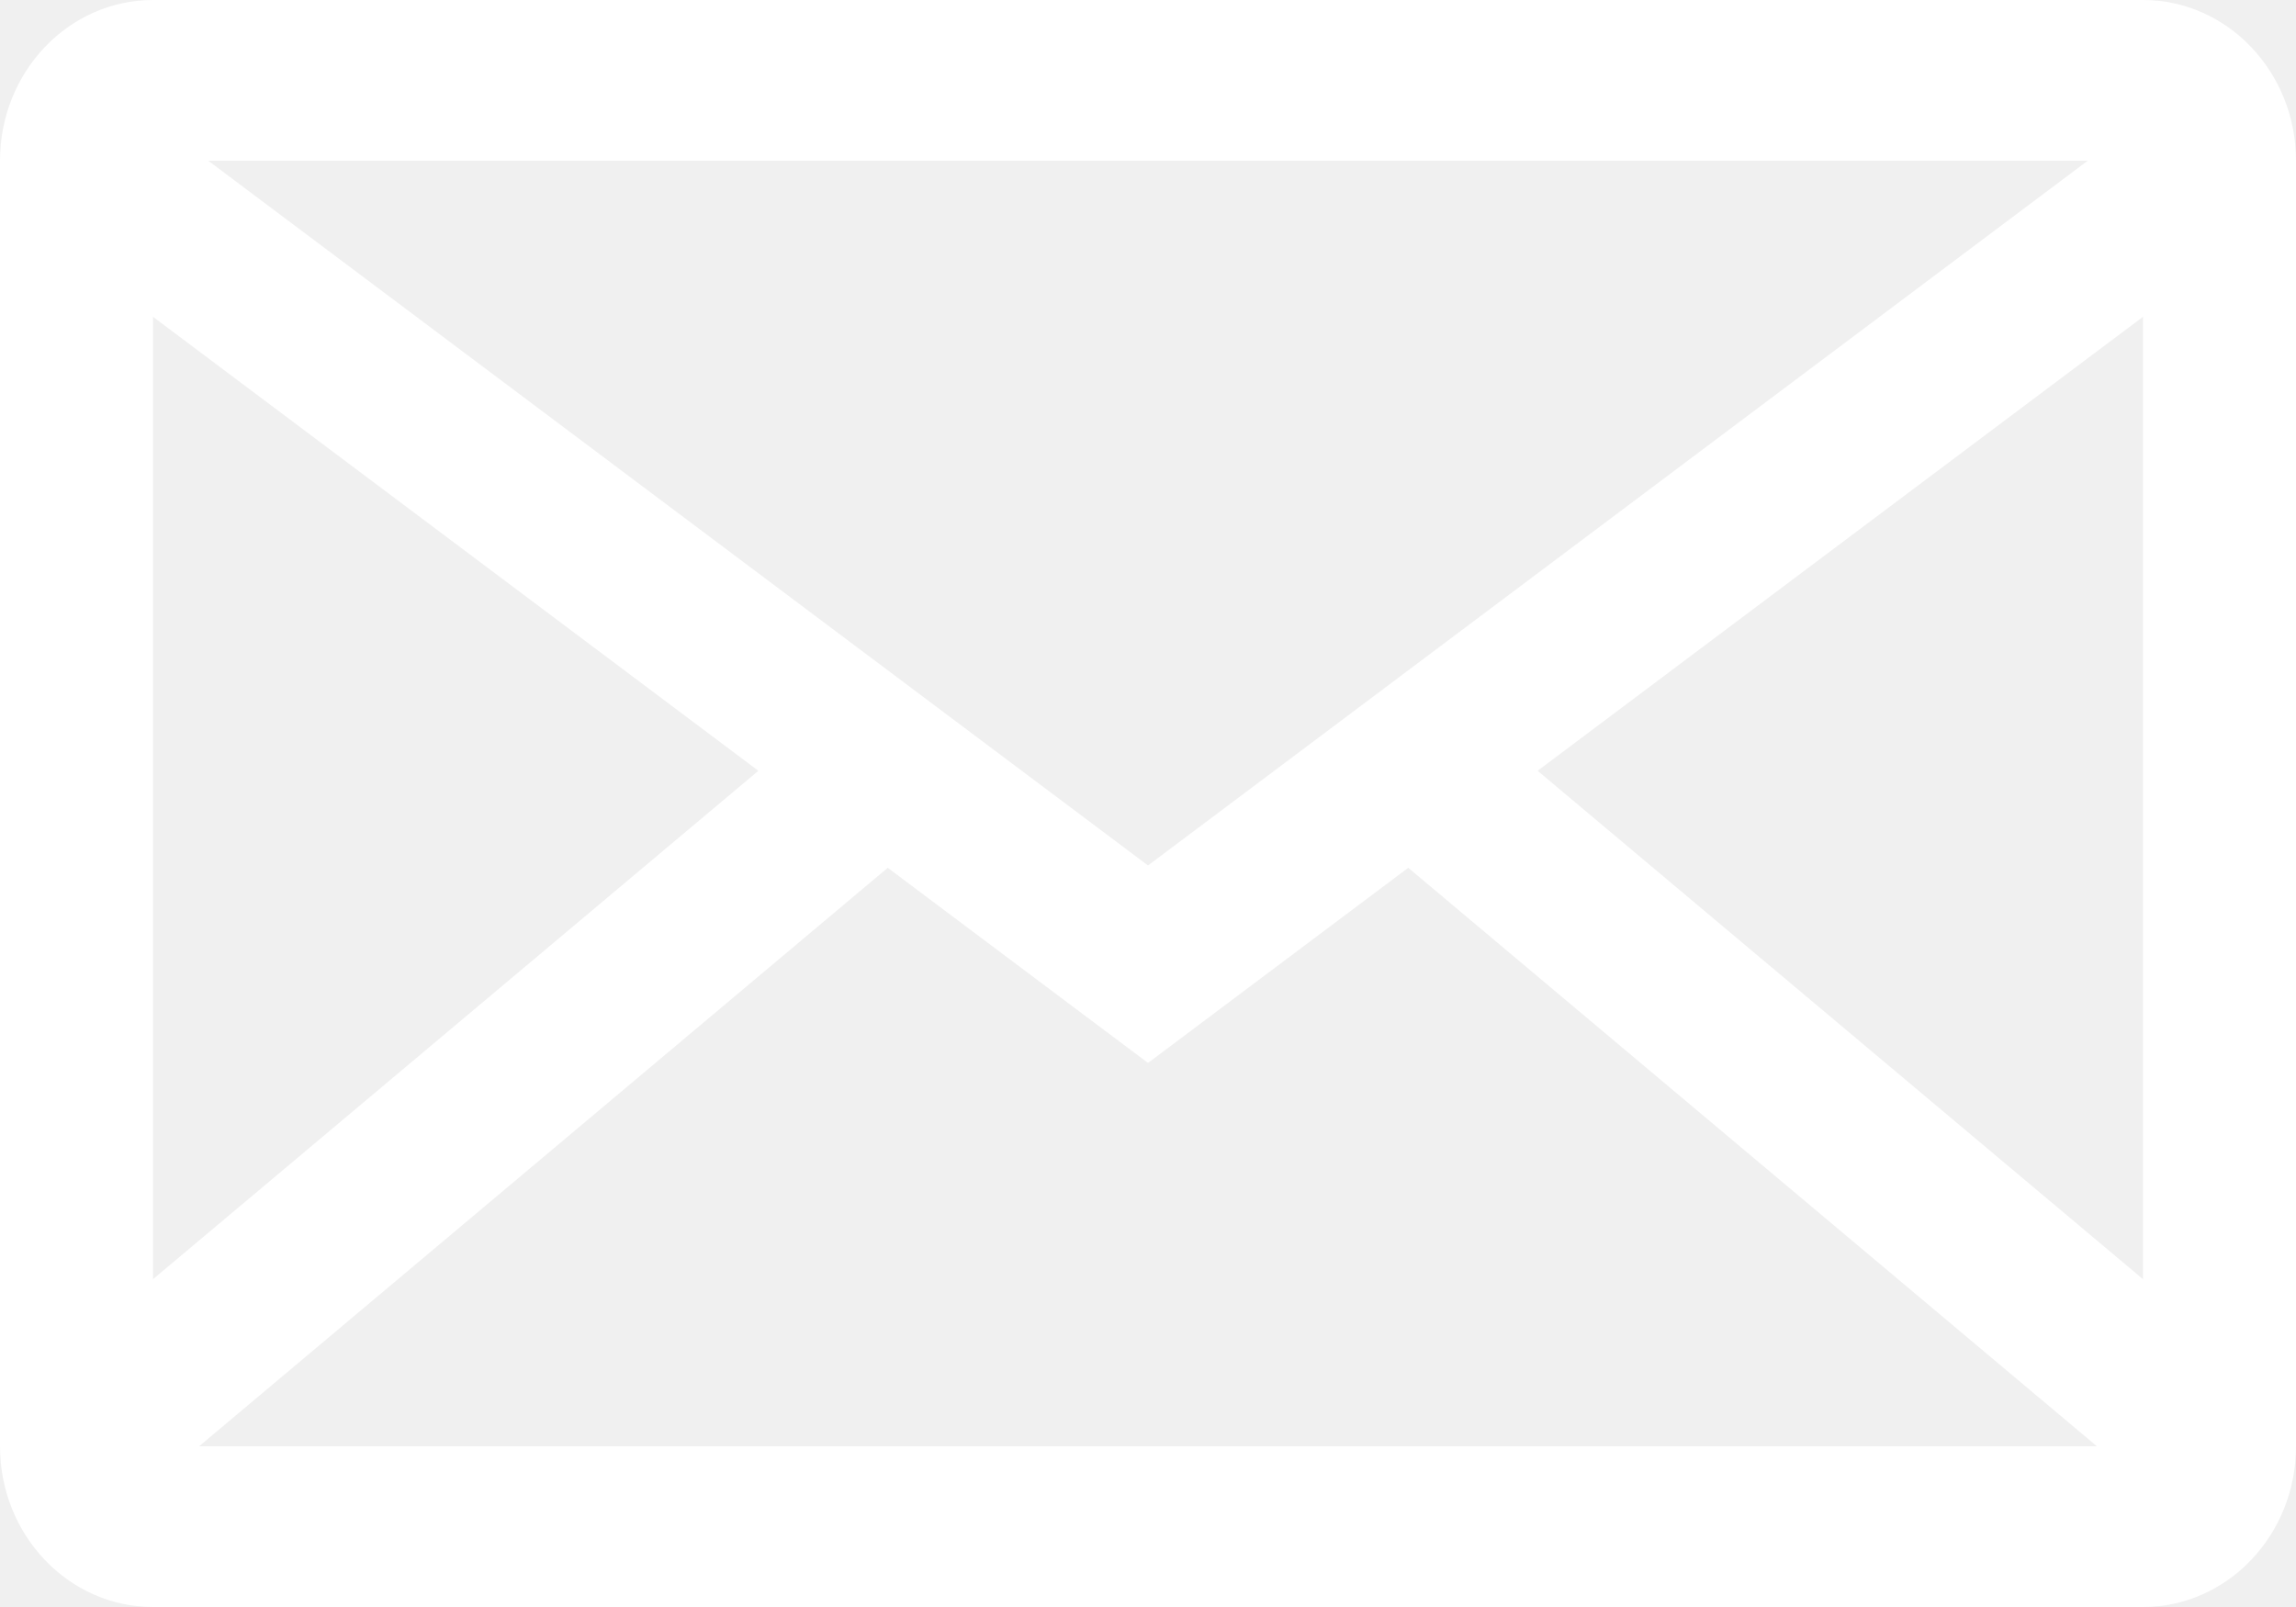
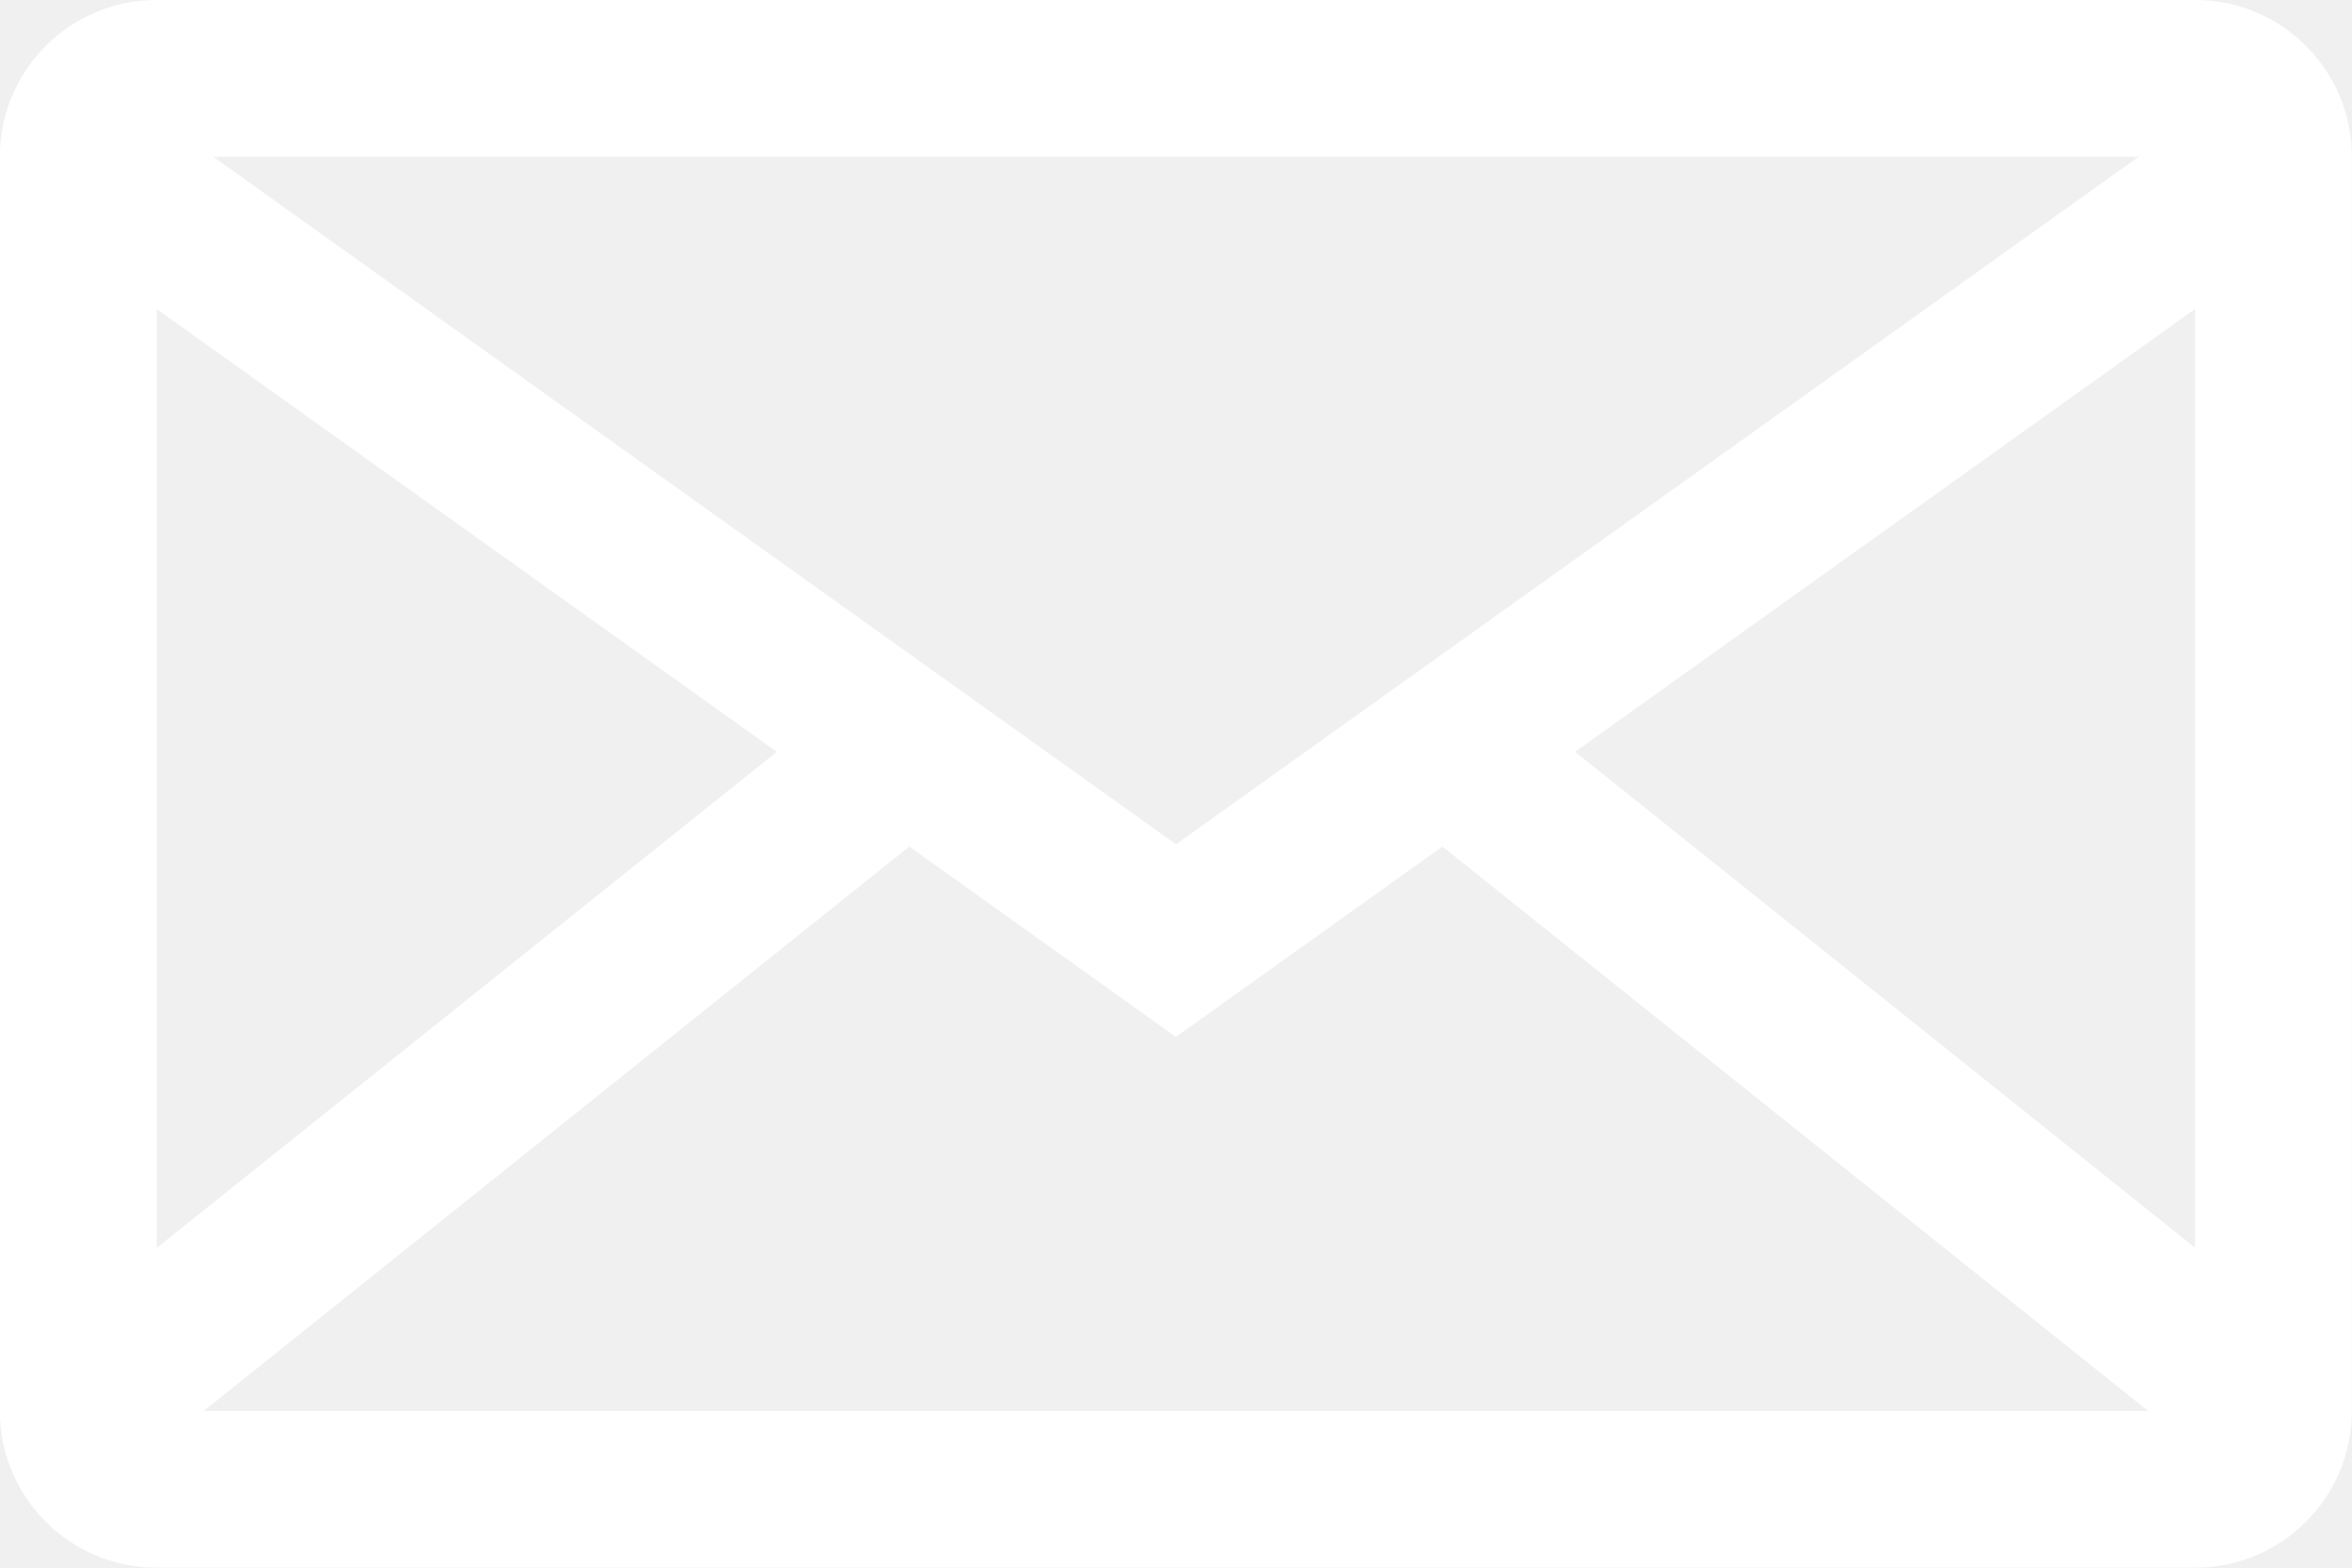
- <svg xmlns="http://www.w3.org/2000/svg" width="20" height="14" viewBox="0 0 20 14" fill="none">
-   <path fill-rule="evenodd" clip-rule="evenodd" d="M10 7.54L1.814 1.4H18.186L10 7.54ZM1.333 11.144L1.333 2.76L6.606 6.715L1.333 11.144ZM1.734 12.6H18.266L12.267 7.56L10.387 8.97L10 9.26L9.613 8.97L7.733 7.56L1.734 12.6ZM13.394 6.715L18.667 11.144V2.76L13.394 6.715ZM1.333 0C0.597 0 0 0.627 0 1.4V12.6C0 13.373 0.597 14 1.333 14H18.667C19.403 14 20 13.373 20 12.6V1.4C20 0.627 19.403 0 18.667 0H1.333Z" fill="white" />
+ <svg xmlns="http://www.w3.org/2000/svg" fill="none" height="12" viewBox="0 0 18 12" width="18">
+   <path clip-rule="evenodd" d="m9 6.463-7.368-5.263h14.735zm-7.8 3.089v-7.186l4.745 3.389zm.36 1.248h14.879l-5.4-4.32-1.691 1.208-.349.249-.349-.249-1.691-1.208zm10.494-5.045 4.745 3.796v-7.186zm-10.855-5.755c-.663 0-1.2.537-1.2 1.2v9.6c0 .663.537 1.2 1.2 1.2h15.6c.663 0 1.2-.537 1.2-1.2v-9.6c0-.663-.537-1.2-1.2-1.2z" fill="#fff" fill-rule="evenodd" />
</svg>
